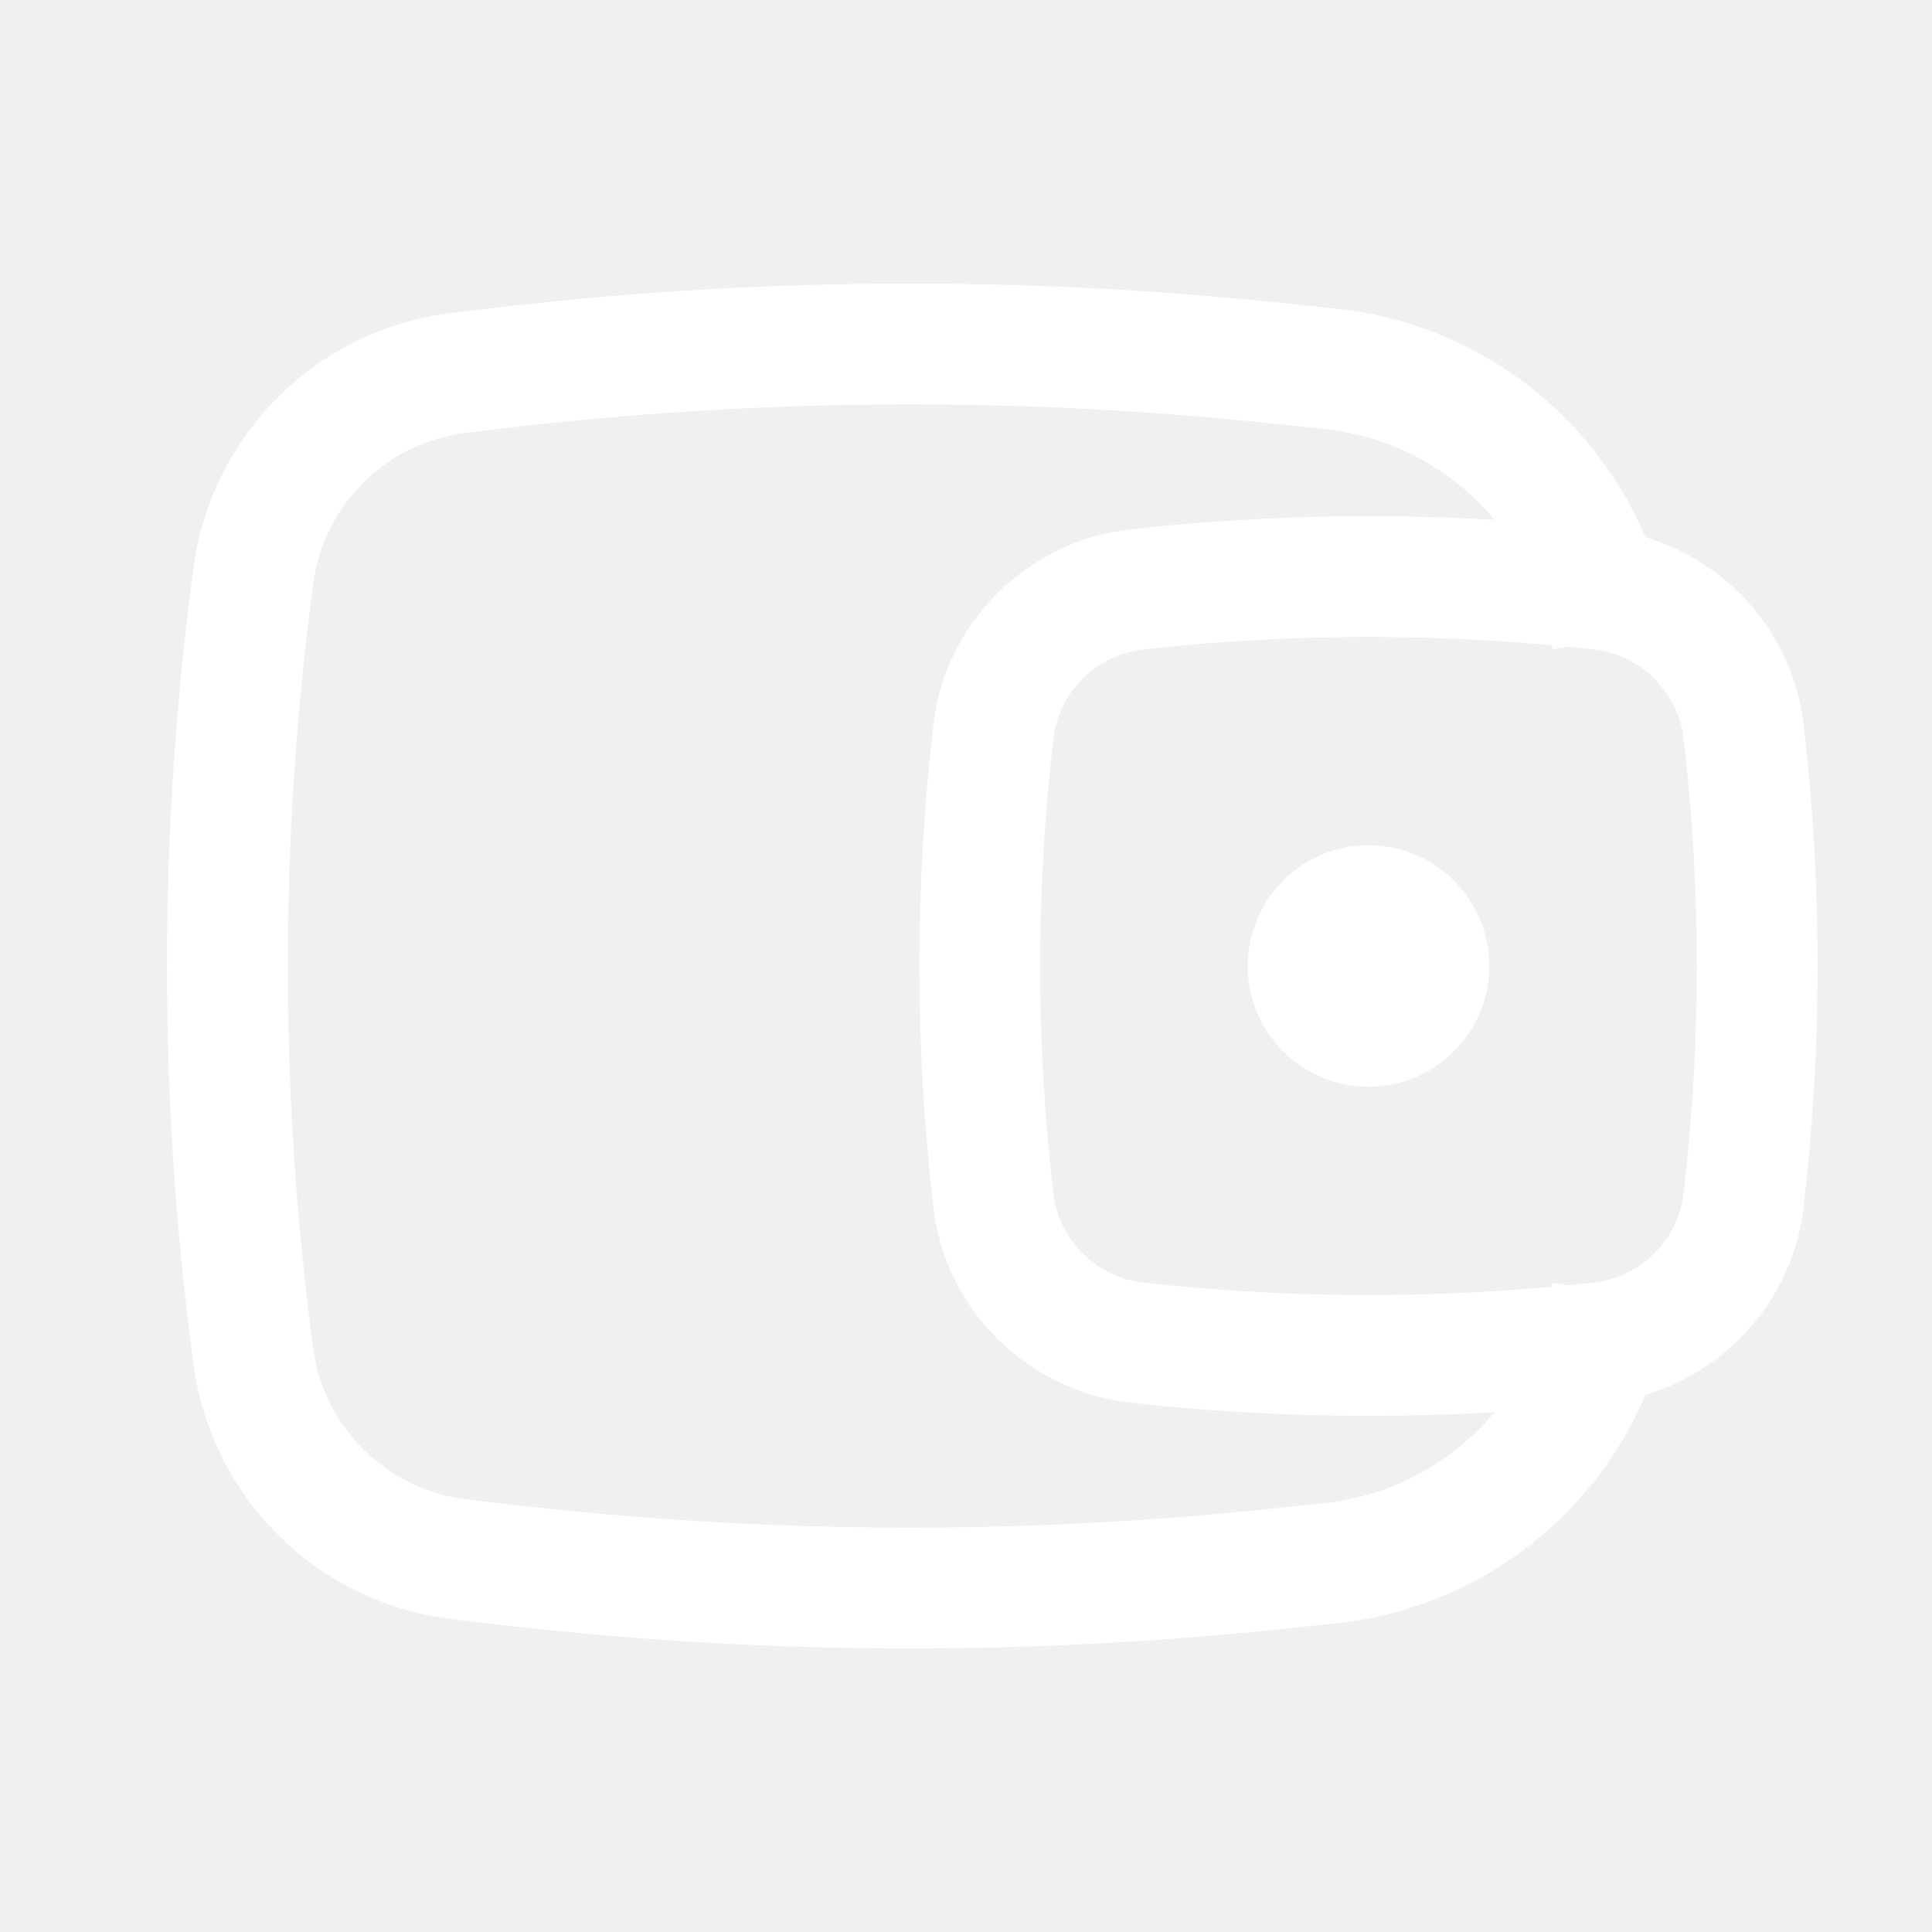
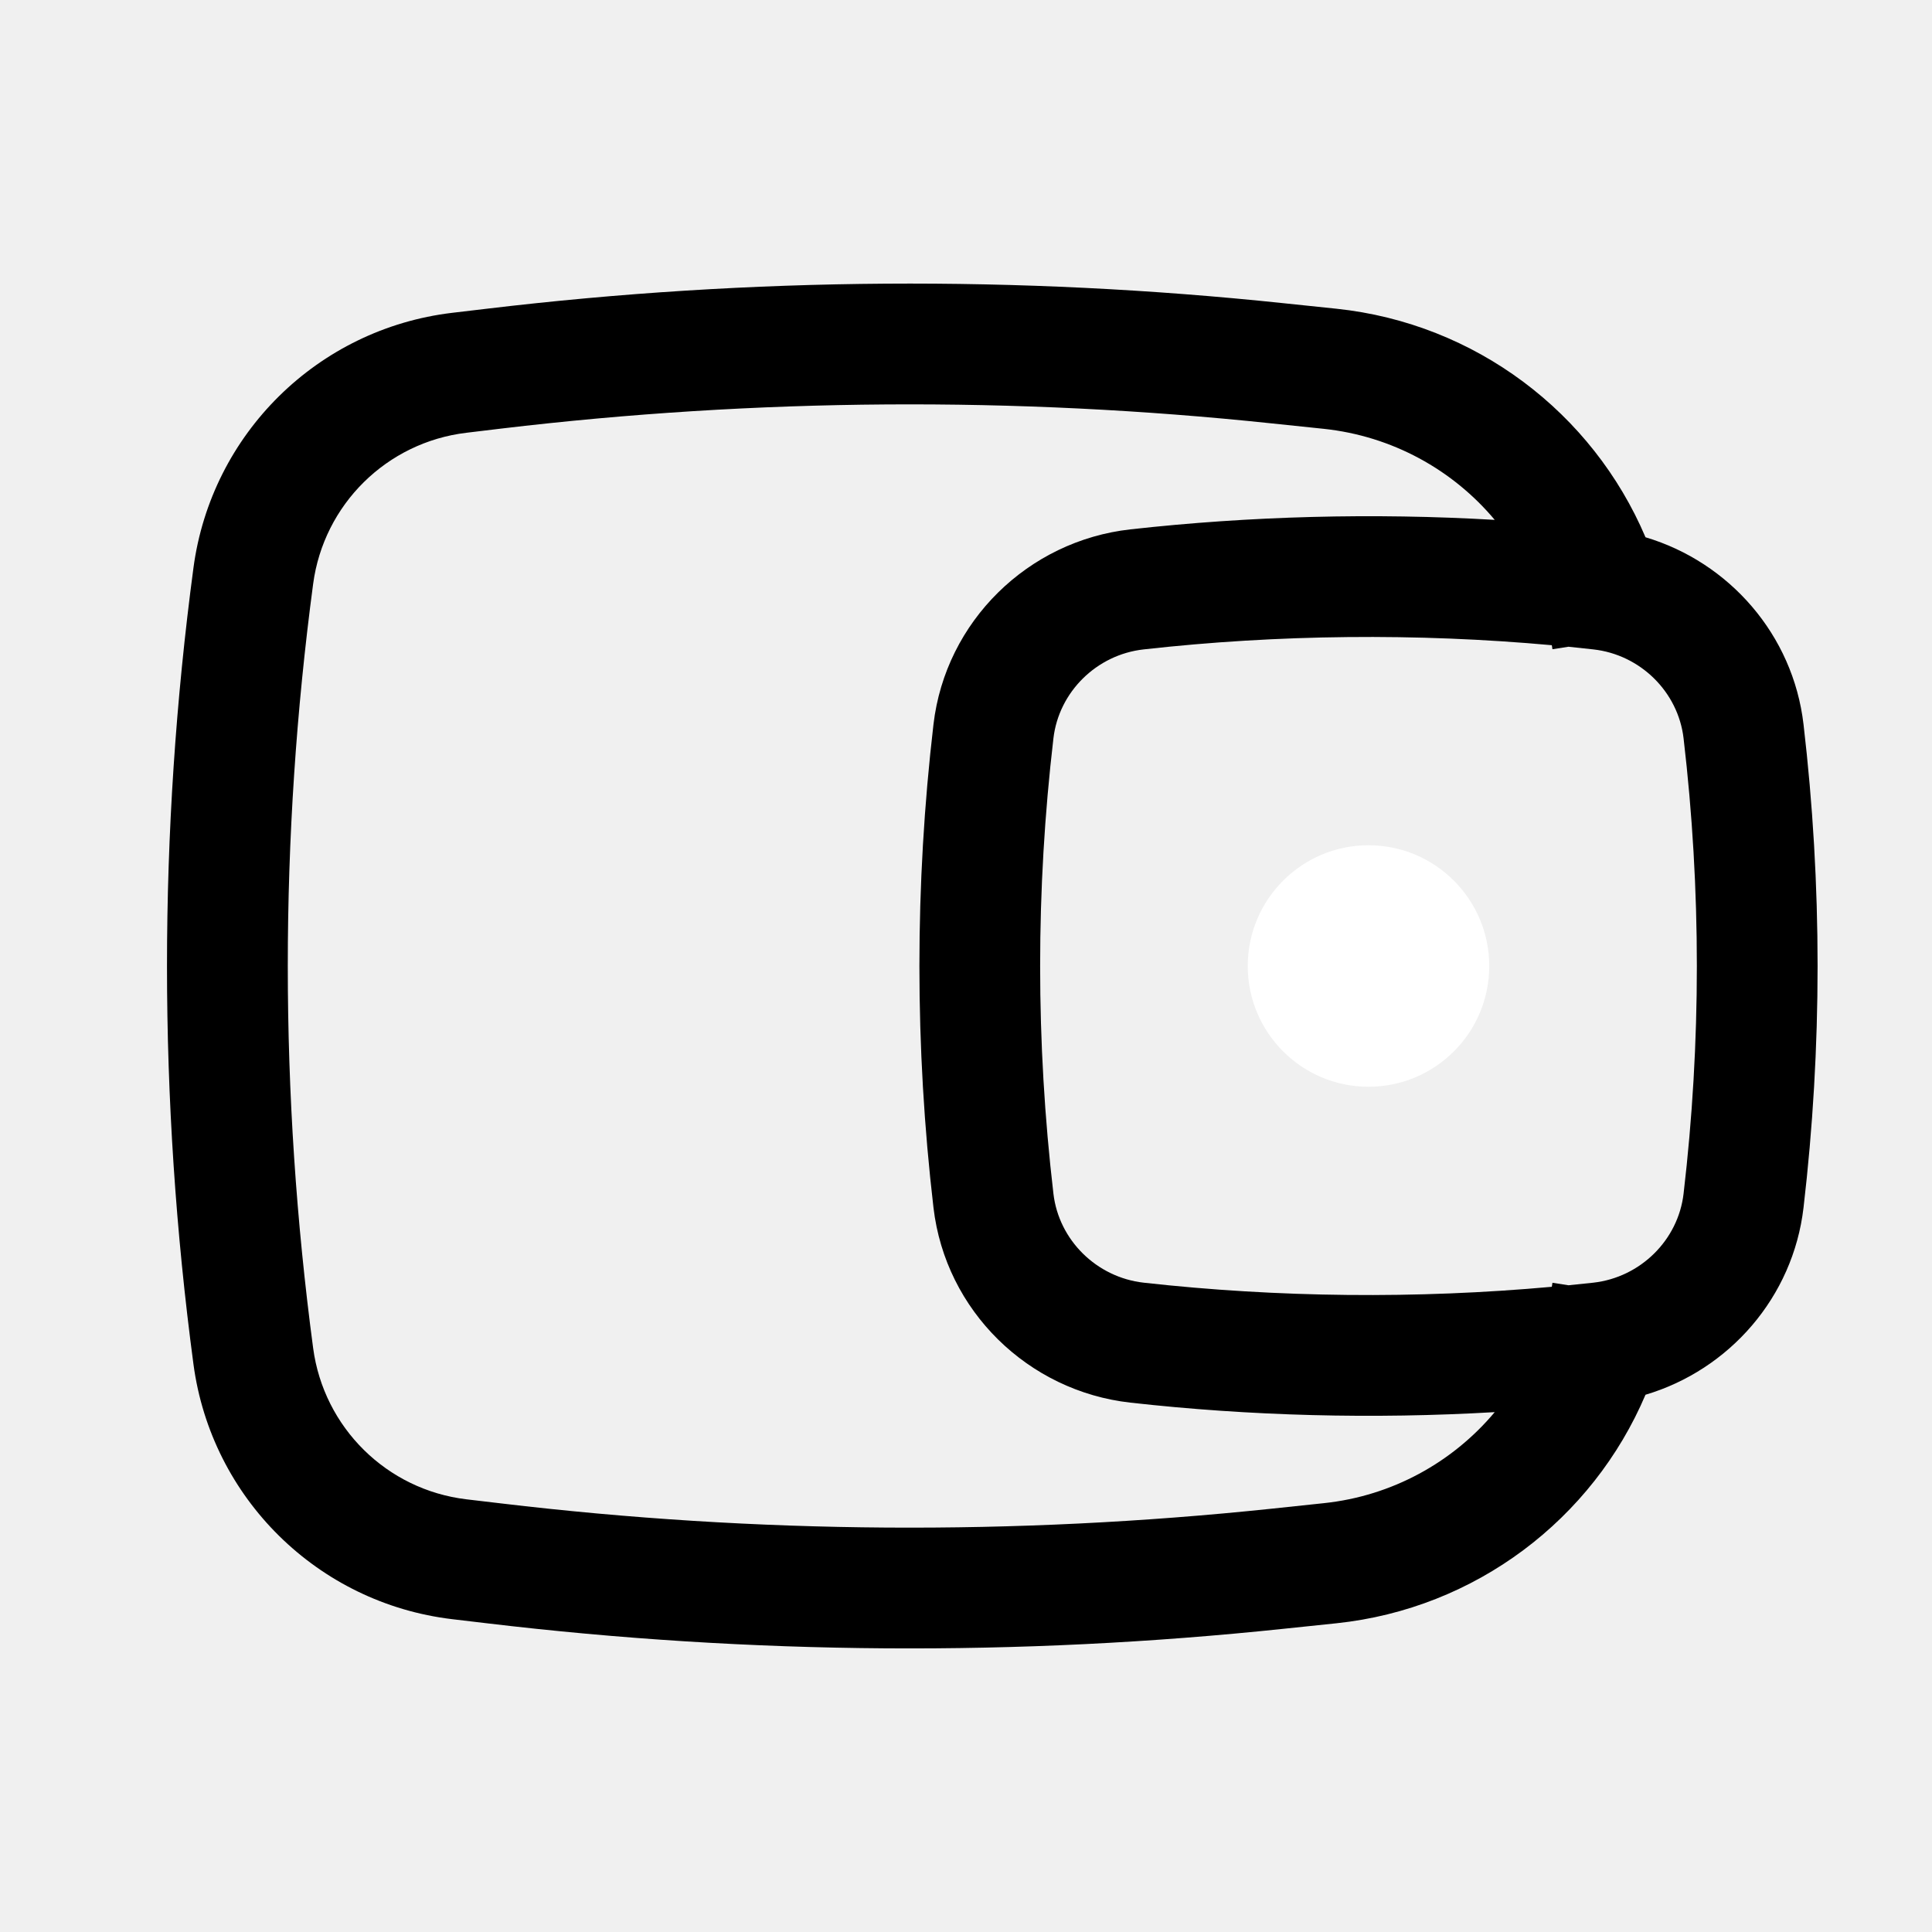
<svg xmlns="http://www.w3.org/2000/svg" width="24" height="24" viewBox="0 0 24 24" fill="none">
  <path d="M15.5 12C15.5 11.172 16.172 10.5 17 10.5C17.828 10.5 18.5 11.172 18.5 12C18.5 12.829 17.828 13.5 17 13.5C16.172 13.5 15.5 12.829 15.5 12Z" fill="white" />
-   <path fill-rule="evenodd" clip-rule="evenodd" d="M20.441 6.674C19.784 5.128 18.33 4.017 16.601 3.835L15.949 3.767C12.656 3.42 9.336 3.443 6.048 3.835L5.617 3.886C3.948 4.085 2.625 5.389 2.403 7.055C1.965 10.337 1.965 13.663 2.403 16.945C2.625 18.611 3.948 19.915 5.617 20.114L6.048 20.165C9.336 20.557 12.656 20.58 15.949 20.233L16.601 20.165C18.33 19.983 19.784 18.872 20.441 17.326C21.48 17.017 22.274 16.116 22.404 15.002C22.637 13.008 22.637 10.992 22.404 8.998C22.274 7.885 21.48 6.984 20.441 6.674ZM15.792 5.259C12.611 4.924 9.402 4.946 6.226 5.324L5.794 5.376C4.805 5.494 4.022 6.266 3.89 7.253C3.47 10.404 3.47 13.596 3.89 16.747C4.022 17.734 4.805 18.507 5.794 18.625L6.226 18.676C9.402 19.054 12.611 19.076 15.792 18.742L16.444 18.673C17.294 18.584 18.047 18.164 18.568 17.542C17.06 17.63 15.532 17.591 14.042 17.424C12.772 17.282 11.746 16.283 11.596 15.002C11.363 13.008 11.363 10.992 11.596 8.998C11.746 7.718 12.772 6.718 14.042 6.576C15.532 6.41 17.06 6.37 18.568 6.458C18.047 5.836 17.294 5.417 16.444 5.327L15.792 5.259ZM19.277 8.015C19.278 8.019 19.279 8.023 19.279 8.026L19.285 8.065L19.484 8.034C19.587 8.045 19.689 8.055 19.792 8.067C20.379 8.132 20.847 8.597 20.914 9.172C21.134 11.051 21.134 12.949 20.914 14.828C20.847 15.404 20.379 15.868 19.792 15.934C19.689 15.945 19.587 15.956 19.484 15.966L19.285 15.935L19.279 15.974C19.279 15.978 19.278 15.982 19.277 15.985C17.599 16.137 15.877 16.12 14.208 15.934C13.621 15.868 13.153 15.404 13.086 14.828C12.866 12.949 12.866 11.051 13.086 9.172C13.153 8.597 13.621 8.132 14.208 8.067C15.877 7.88 17.599 7.863 19.277 8.015Z" fill="white" />
+   <path fill-rule="evenodd" clip-rule="evenodd" d="M20.441 6.674C19.784 5.128 18.33 4.017 16.601 3.835L15.949 3.767C12.656 3.42 9.336 3.443 6.048 3.835L5.617 3.886C3.948 4.085 2.625 5.389 2.403 7.055C1.965 10.337 1.965 13.663 2.403 16.945C2.625 18.611 3.948 19.915 5.617 20.114L6.048 20.165C9.336 20.557 12.656 20.58 15.949 20.233L16.601 20.165C18.33 19.983 19.784 18.872 20.441 17.326C21.48 17.017 22.274 16.116 22.404 15.002C22.637 13.008 22.637 10.992 22.404 8.998C22.274 7.885 21.48 6.984 20.441 6.674ZM15.792 5.259C12.611 4.924 9.402 4.946 6.226 5.324L5.794 5.376C4.805 5.494 4.022 6.266 3.89 7.253C3.47 10.404 3.47 13.596 3.89 16.747C4.022 17.734 4.805 18.507 5.794 18.625L6.226 18.676C9.402 19.054 12.611 19.076 15.792 18.742L16.444 18.673C17.294 18.584 18.047 18.164 18.568 17.542C17.06 17.63 15.532 17.591 14.042 17.424C12.772 17.282 11.746 16.283 11.596 15.002C11.363 13.008 11.363 10.992 11.596 8.998C11.746 7.718 12.772 6.718 14.042 6.576C15.532 6.41 17.06 6.37 18.568 6.458C18.047 5.836 17.294 5.417 16.444 5.327L15.792 5.259ZM19.277 8.015C19.278 8.019 19.279 8.023 19.279 8.026L19.285 8.065L19.484 8.034C19.587 8.045 19.689 8.055 19.792 8.067C20.379 8.132 20.847 8.597 20.914 9.172C21.134 11.051 21.134 12.949 20.914 14.828C20.847 15.404 20.379 15.868 19.792 15.934C19.689 15.945 19.587 15.956 19.484 15.966L19.285 15.935L19.279 15.974C19.279 15.978 19.278 15.982 19.277 15.985C17.599 16.137 15.877 16.12 14.208 15.934C13.621 15.868 13.153 15.404 13.086 14.828C12.866 12.949 12.866 11.051 13.086 9.172C13.153 8.597 13.621 8.132 14.208 8.067C15.877 7.88 17.599 7.863 19.277 8.015Z" fill="currentColor" />
</svg>
